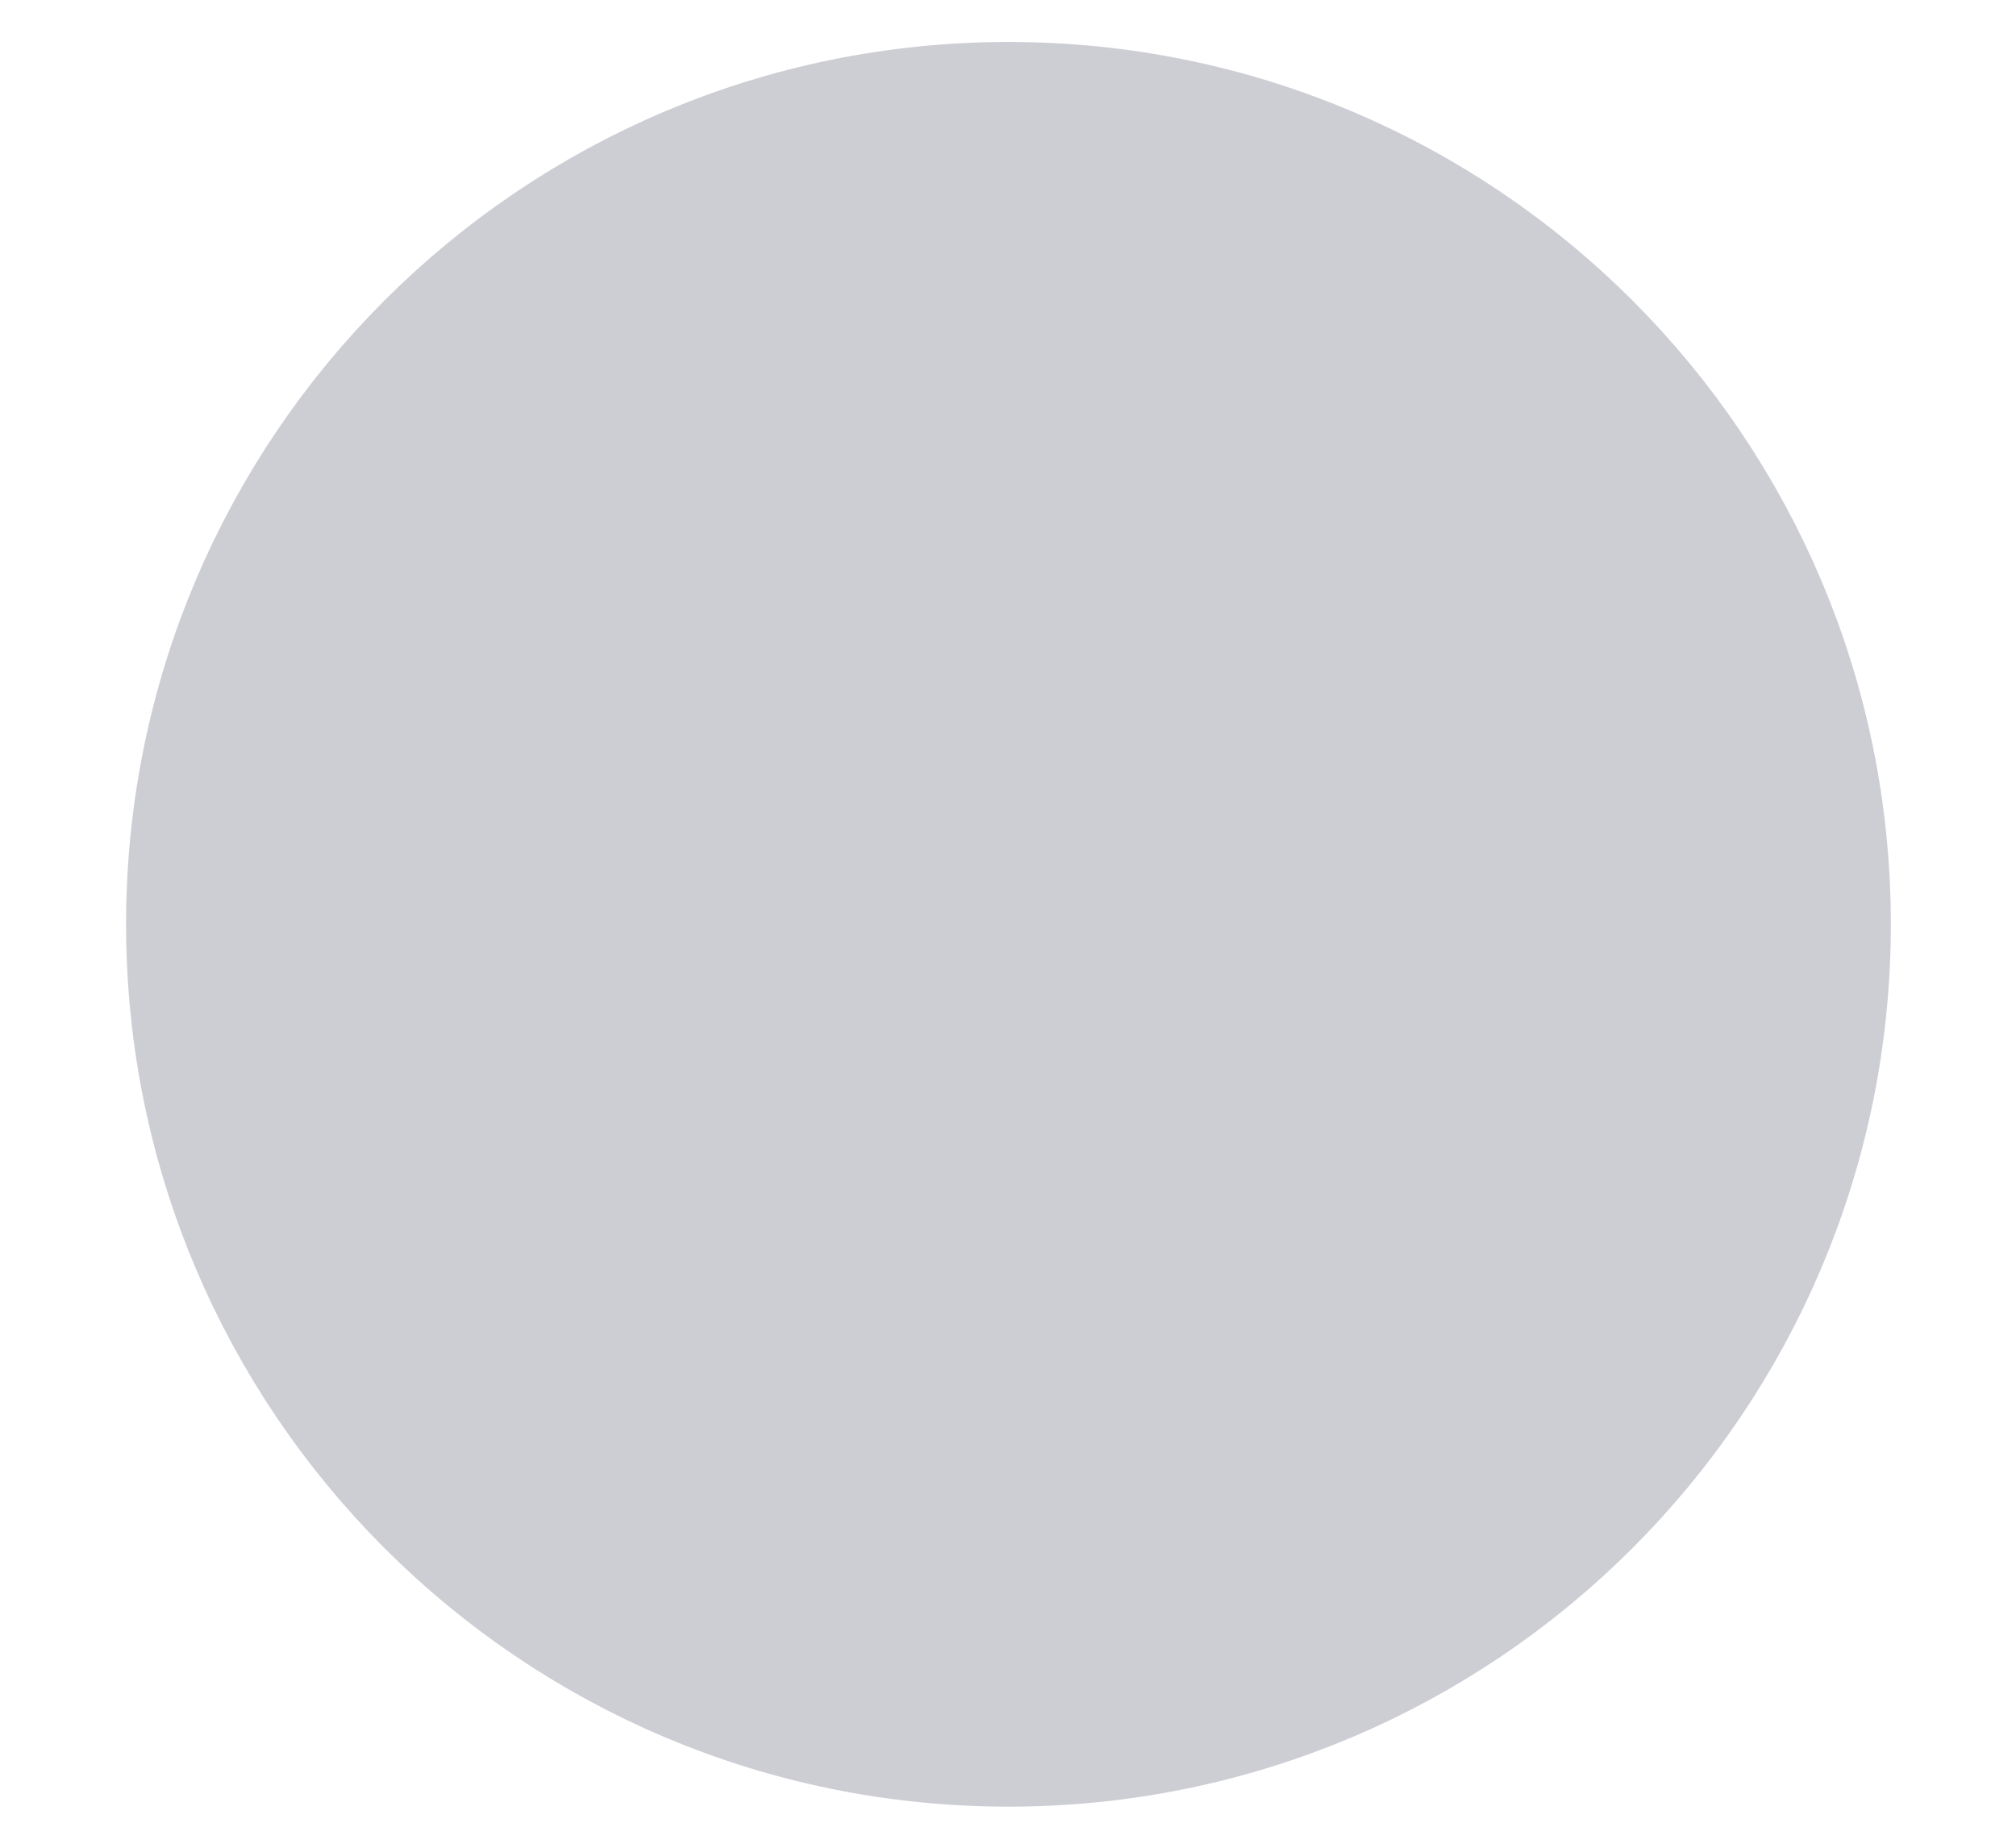
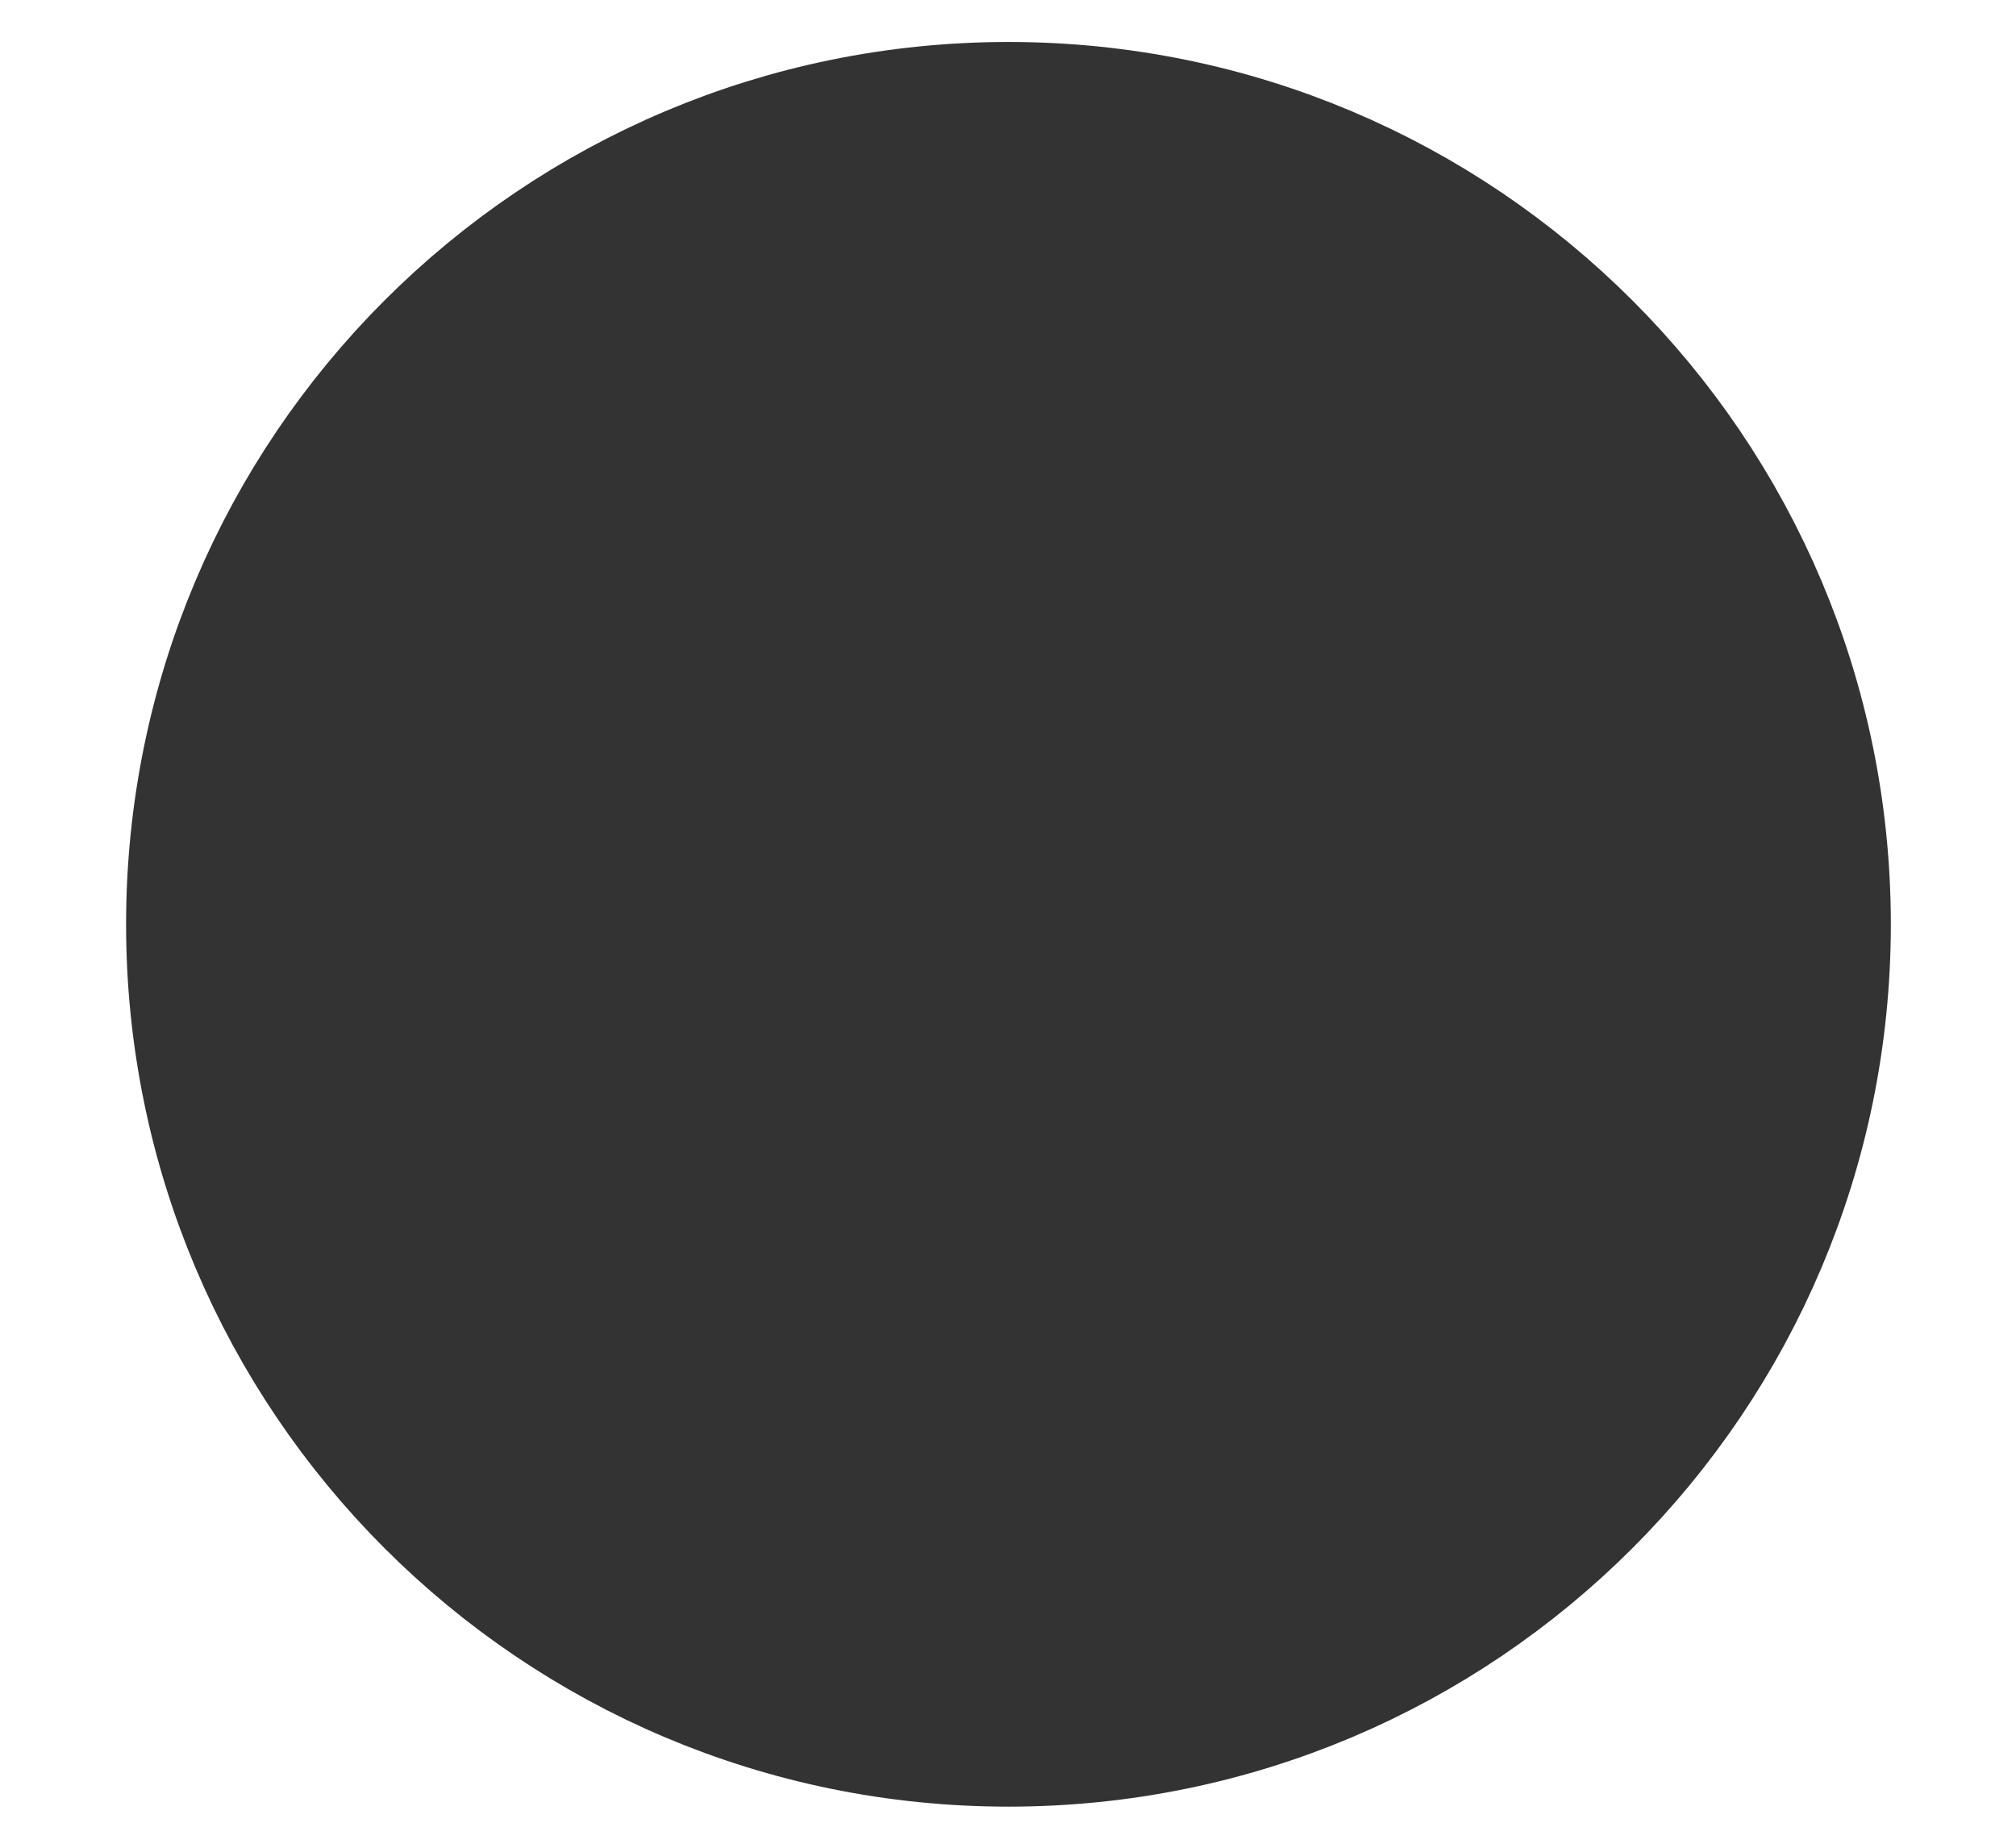
<svg xmlns="http://www.w3.org/2000/svg" xmlns:xlink="http://www.w3.org/1999/xlink" id="svg3199" width="24" height="22" version="1.1">
  <defs id="defs3201">
    <linearGradient id="linearGradient15404">
      <stop id="stop15406" offset="0" style="stop-color:#515151;stop-opacity:1" />
      <stop id="stop15408" offset="1" style="stop-color:#292929;stop-opacity:1" />
    </linearGradient>
    <linearGradient id="linearGradient5891-0-4" x1="205.841" x2="206.748" y1="246.709" y2="231.241" gradientUnits="userSpaceOnUse" xlink:href="#linearGradient5872-5-1" />
    <linearGradient id="linearGradient5872-5-1">
      <stop style="stop-color:#0b2e52;stop-opacity:1" id="stop5874-4-4" offset="0" />
      <stop style="stop-color:#1862af;stop-opacity:1" id="stop5876-0-5" offset="1" />
    </linearGradient>
    <linearGradient id="linearGradient14219" x1="-93.031" x2="-93.031" y1="-396.347" y2="-388.73" gradientTransform="matrix(1.591837,0,0,0.8571429,-256.5612,59.68542)" gradientUnits="userSpaceOnUse" xlink:href="#linearGradient15404" />
    <linearGradient id="linearGradient10013-4-63-6">
      <stop style="stop-color:#333;stop-opacity:1" id="stop10015-2-76-1" offset="0" />
      <stop style="stop-color:#292929;stop-opacity:1" id="stop10017-46-15-8" offset="1" />
    </linearGradient>
    <linearGradient id="linearGradient10597-5">
      <stop style="stop-color:#16191a;stop-opacity:1" id="stop10599-2" offset="0" />
      <stop style="stop-color:#2b3133;stop-opacity:1" id="stop10601-5" offset="1" />
    </linearGradient>
    <linearGradient id="linearGradient15374" x1="921.328" x2="921.225" y1="-330.051" y2="-322.164" gradientTransform="matrix(1.591837,0,0,0.8571429,-1456.546,275.4519)" gradientUnits="userSpaceOnUse" xlink:href="#linearGradient10013-4-63-6" />
    <linearGradient id="linearGradient15376" x1="1203.918" x2="1203.918" y1="-217.567" y2="-227.08" gradientTransform="translate(-1199.985,216.3805)" gradientUnits="userSpaceOnUse" xlink:href="#linearGradient10597-5" />
    <linearGradient id="linearGradient5581-5-2-4-6-8-7-35-8">
      <stop id="stop5583-0-92-8-0-7-6-5-1" offset="0" style="stop-color:#454c4c;stop-opacity:1" />
      <stop style="stop-color:#393f3f;stop-opacity:1" id="stop5585-4-7-2-7-9-9-92-0" offset=".4" />
      <stop id="stop5587-6-7-2-0-3-1-21-5" offset="1" style="stop-color:#2d3232;stop-opacity:1" />
    </linearGradient>
  </defs>
  <g id="layer1" transform="translate(-342.5,-521.3622)">
-     <rect id="rect1187" width="19.009" height="19.011" x="345.001" y="522.862" rx="99" ry="99" style="color:#000;display:inline;overflow:visible;visibility:visible;fill:#cdcdd4;fill-opacity:1;stroke:#cdcdd4;stroke-width:2;stroke-linecap:butt;stroke-linejoin:round;stroke-miterlimit:4;stroke-dasharray:none;stroke-dashoffset:0;stroke-opacity:1;marker:none;enable-background:accumulate" />
+     <rect id="rect1187" width="19.009" height="19.011" x="345.001" y="522.862" rx="99" ry="99" style="color:#000;display:inline;overflow:visible;visibility:visible;fill:#333;fill-opacity:1;stroke:#333;stroke-width:2;stroke-linecap:butt;stroke-linejoin:round;stroke-miterlimit:4;stroke-dasharray:none;stroke-dashoffset:0;stroke-opacity:1;marker:none;enable-background:accumulate" />
    <rect style="color:#000;fill:none;stroke:none;stroke-width:2;marker:none;visibility:visible;display:inline;overflow:visible;enable-background:accumulate" id="rect17347" width="21.944" height="21.944" x="342.299" y="521.584" />
  </g>
</svg>
